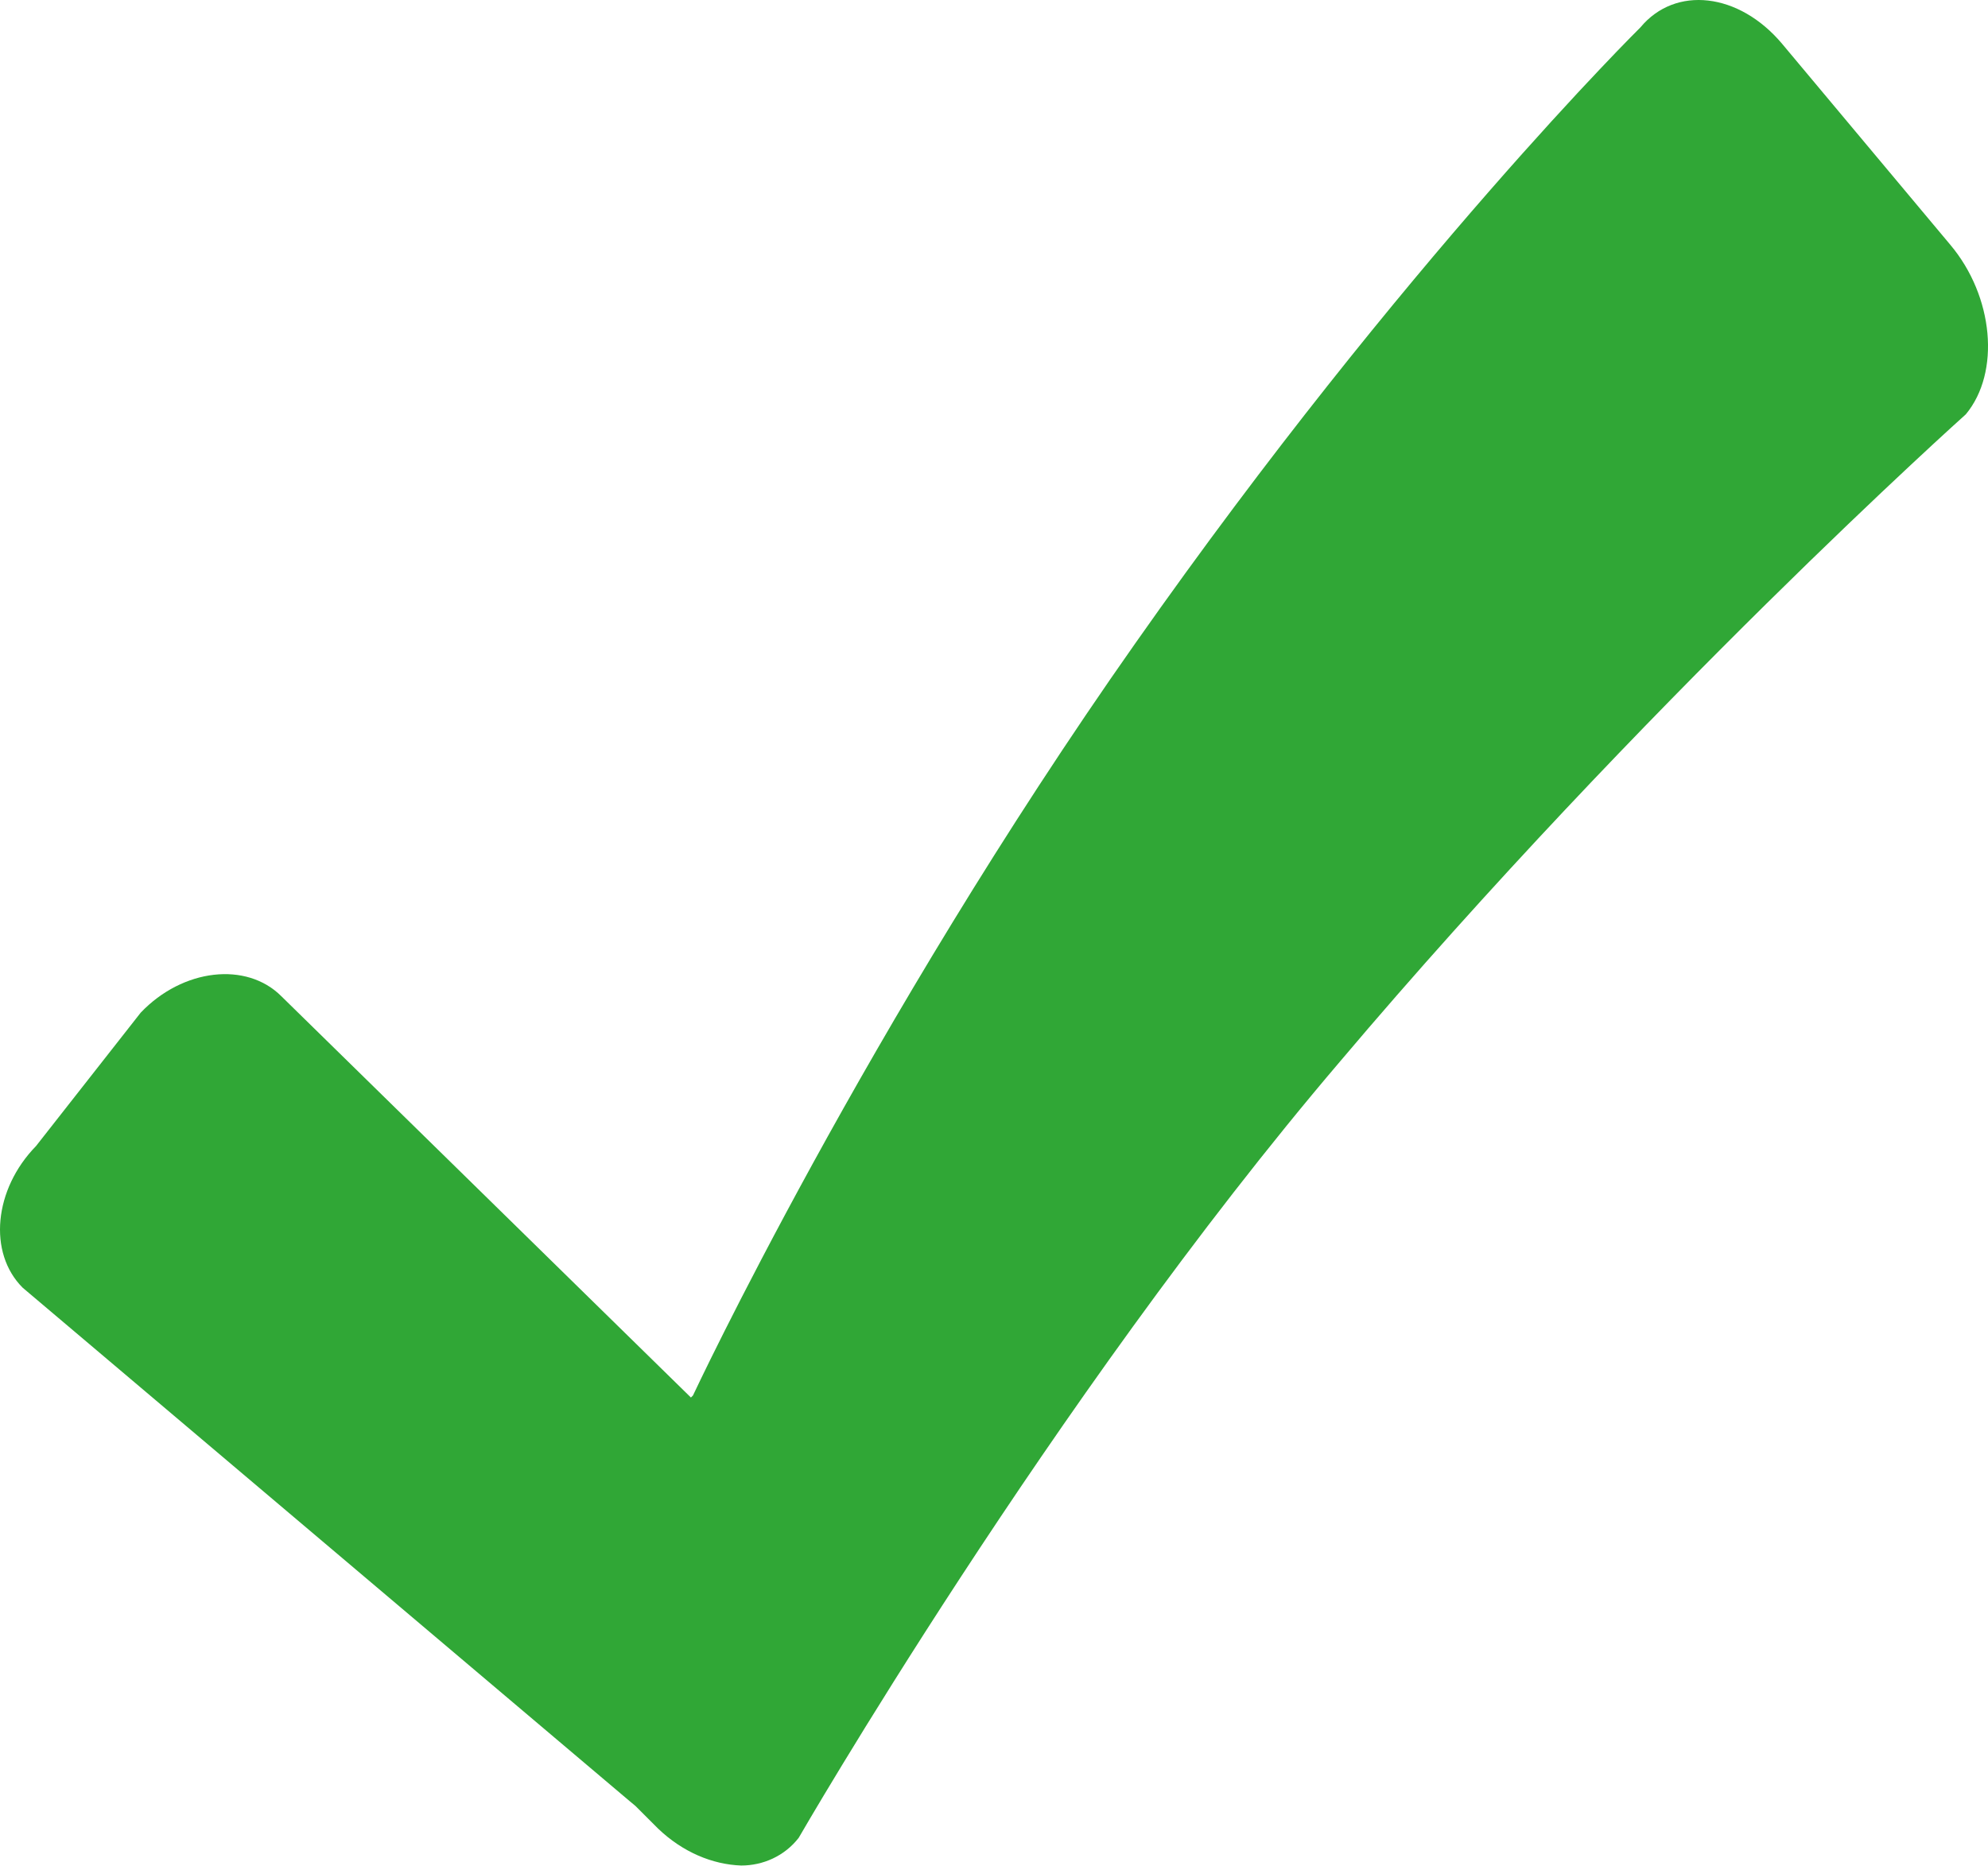
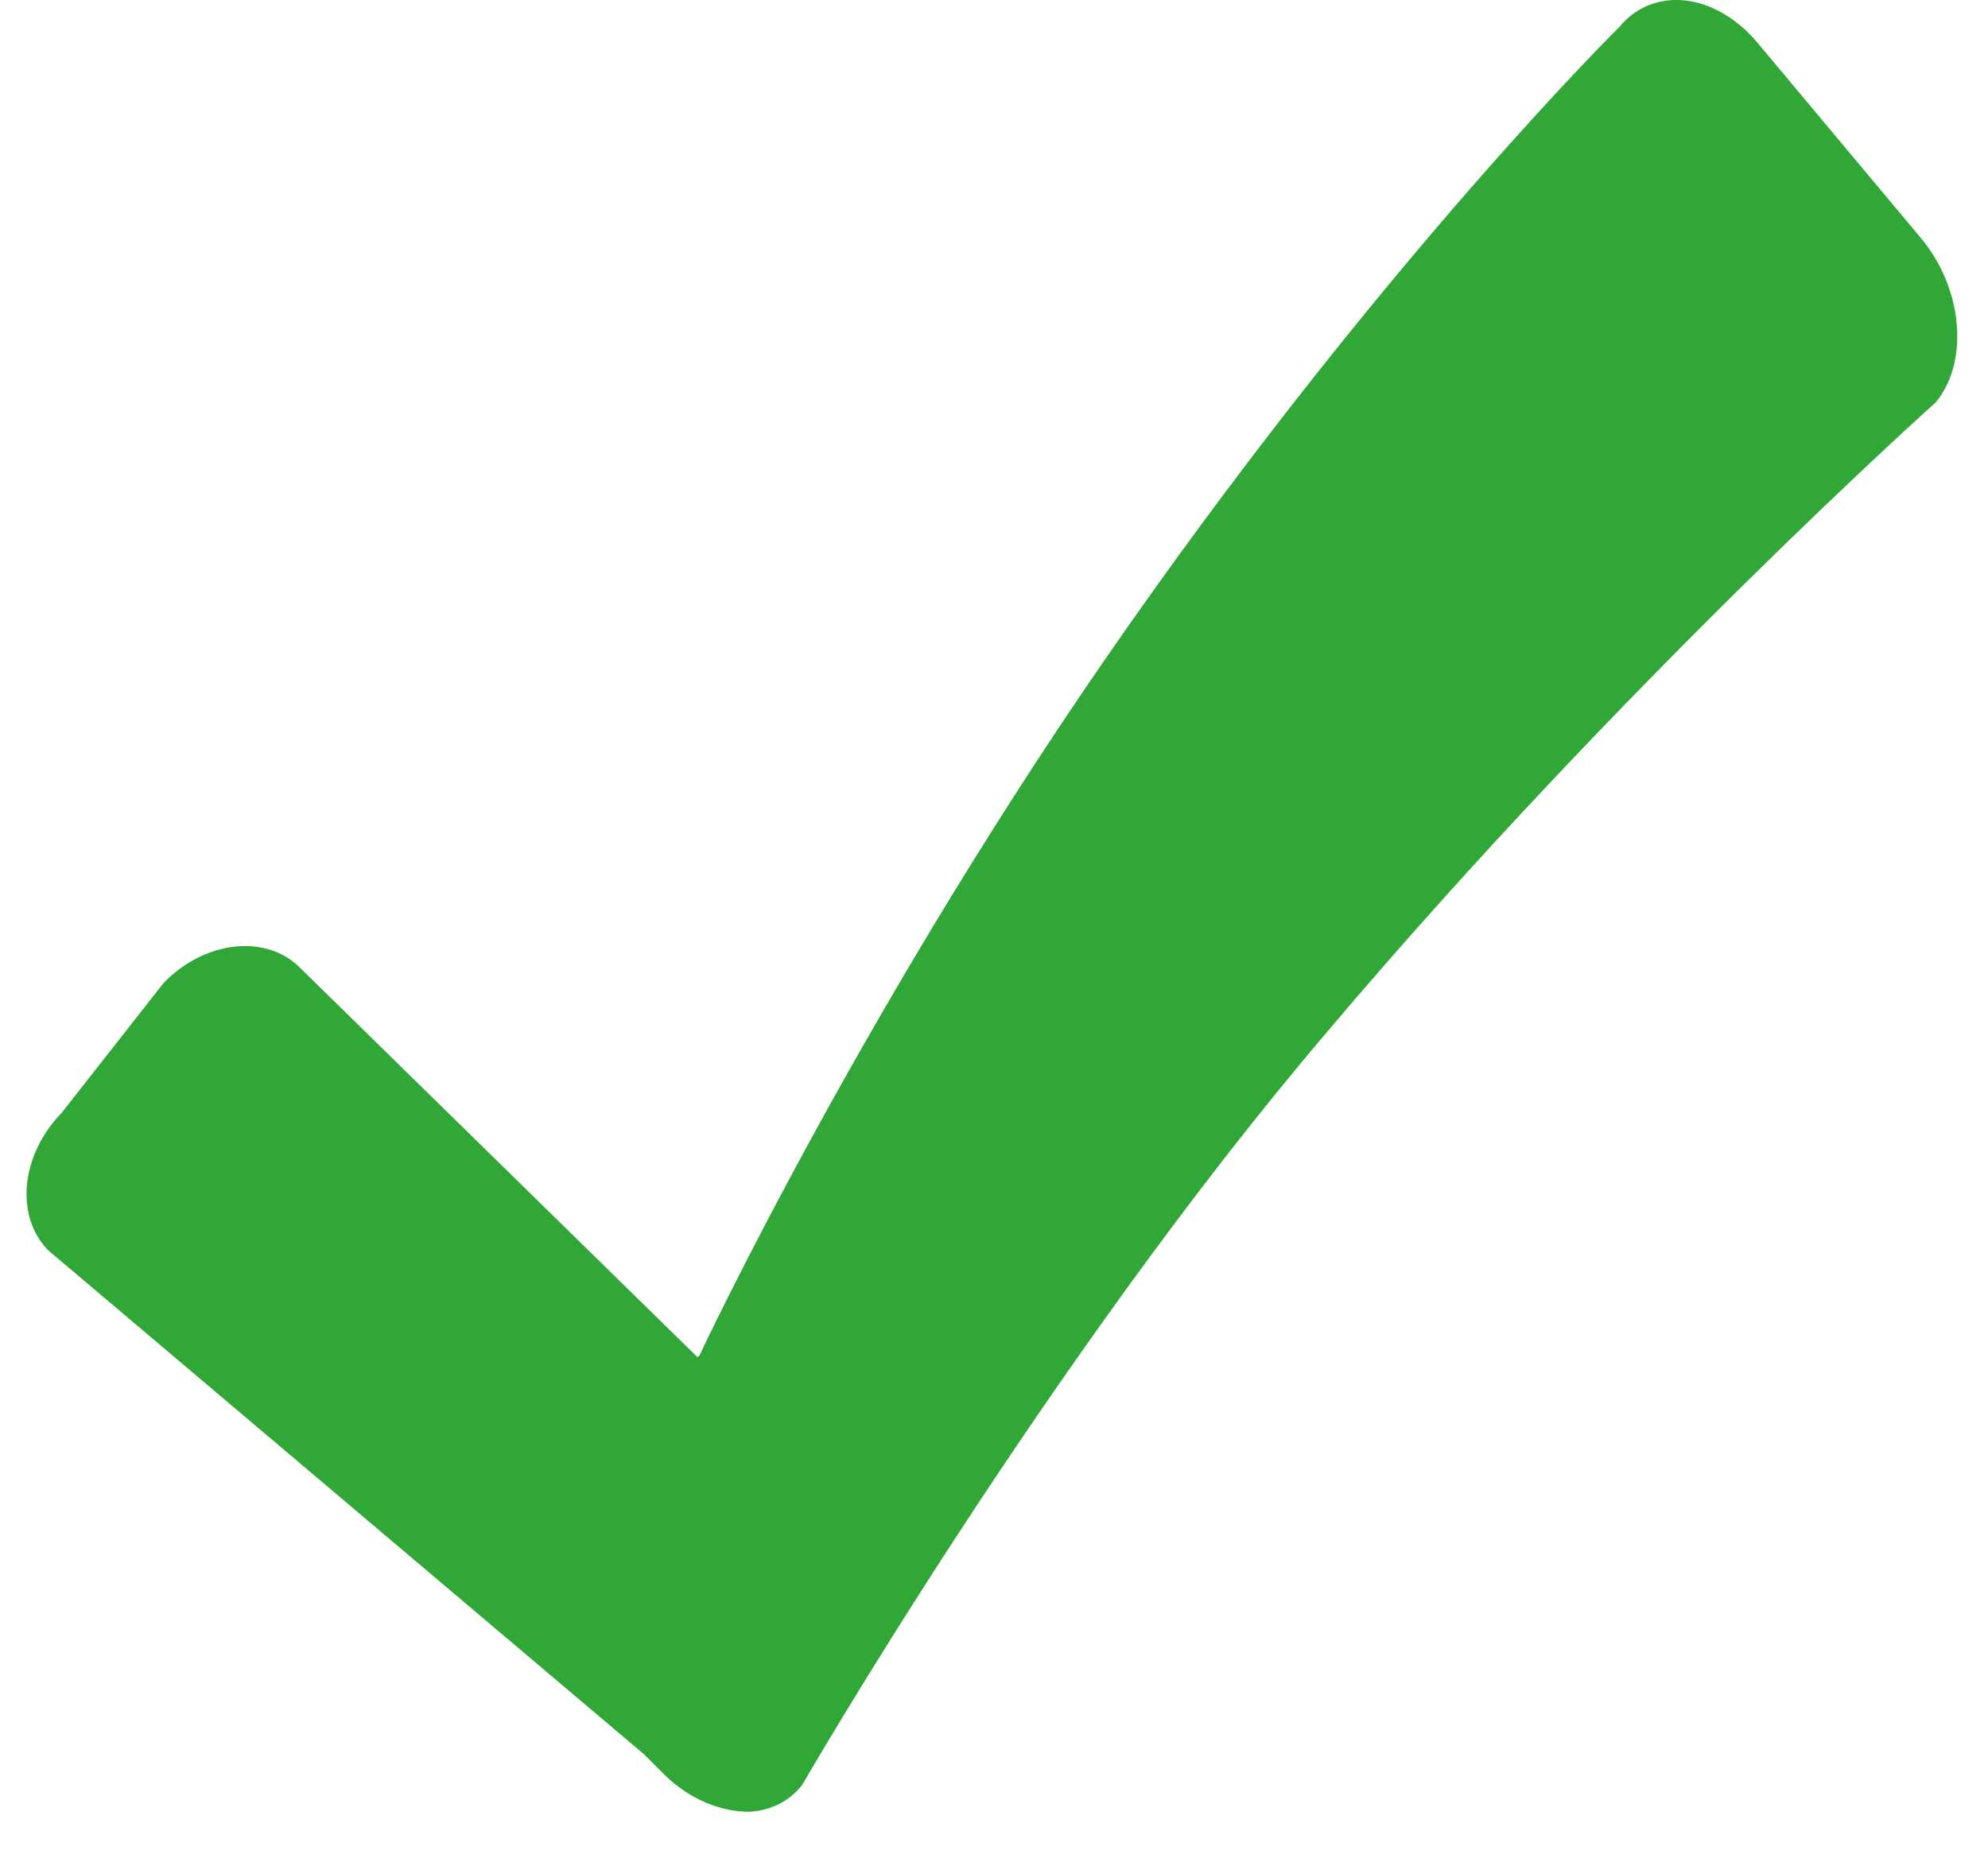
- <svg xmlns="http://www.w3.org/2000/svg" width="27.939mm" height="26.222mm" viewBox="0 0 27.939 26.222" version="1.1" id="svg1">
+ <svg xmlns="http://www.w3.org/2000/svg" width="27.939mm" height="26.222mm" viewBox="0 0 28 27" version="1.1" id="svg1">
  <defs id="defs1">
    <clipPath clipPathUnits="userSpaceOnUse" id="clipPath80">
      <path d="m 1834.961,1189.606 c 0,-78.277 63.456,-141.732 141.732,-141.732 h 1503.543 c 78.277,0 141.732,63.456 141.732,141.732 v 1779.213 c 0,78.277 -63.456,141.732 -141.732,141.732 H 1976.693 c -78.277,0 -141.732,-63.456 -141.732,-141.732 z" clip-rule="evenodd" id="path80" />
    </clipPath>
  </defs>
  <g id="layer1" transform="translate(-52.91667,-67.46876)">
    <path id="path79" d="m 2527.404,2384.553 -1.363,1.363 -271.943,-266.491 c -23.173,-23.173 -65.43,-18.402 -93.374,10.905 l -69.519,88.603 c -27.944,28.626 -32.033,70.882 -8.86,94.056 l 402.803,340.781 4.089,3.408 14.994,14.994 c 16.358,15.676 36.123,23.855 55.207,24.536 14.313,0 28.626,-6.134 38.167,-18.402 0,0 166.983,-289.664 359.183,-515.261 201.061,-237.865 415.753,-430.066 415.753,-430.066 23.173,-27.944 18.402,-78.38 -10.223,-112.458 l -111.776,-133.586 c -28.626,-34.078 -70.882,-38.849 -94.056,-10.905 0,0 -156.759,154.715 -335.329,408.938 -179.251,254.904 -293.753,499.585 -293.753,499.585 z" style="fill:#30a736;fill-opacity:1;fill-rule:nonzero;stroke:none" transform="matrix(0.02116667,0,0,0.02116667,9.158865,36.61085)" clip-path="url(#clipPath80)" />
  </g>
</svg>
